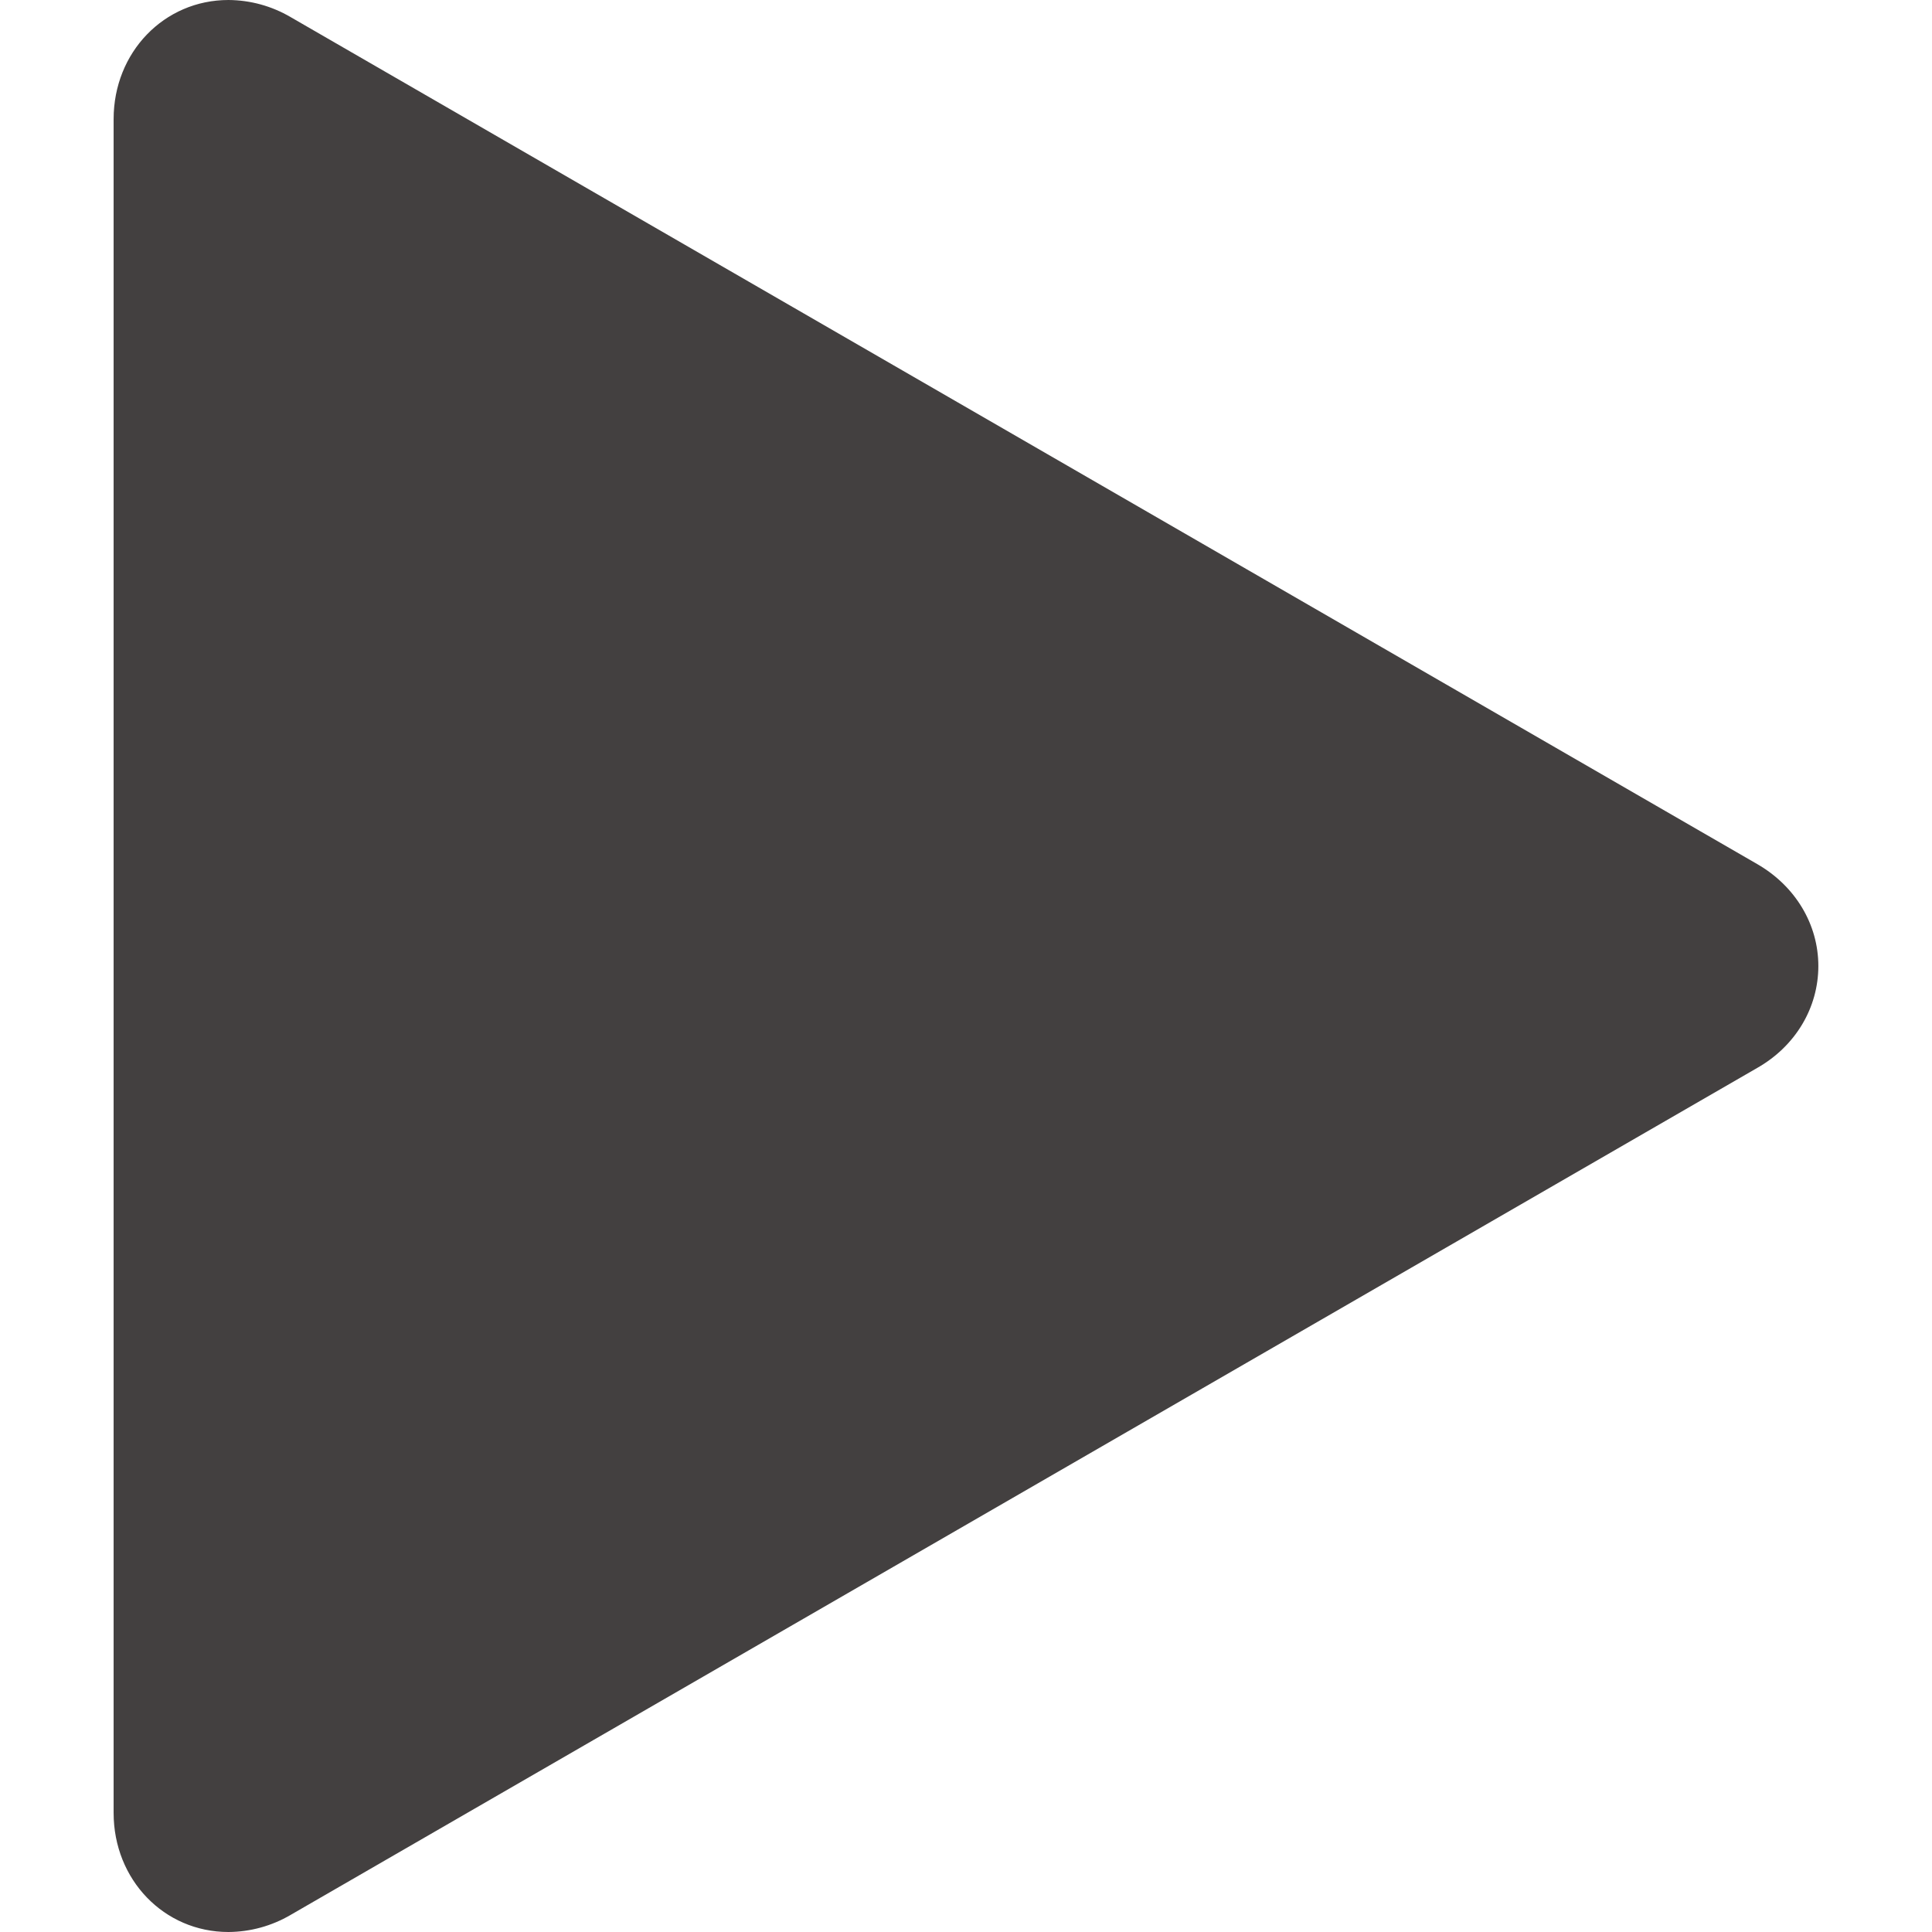
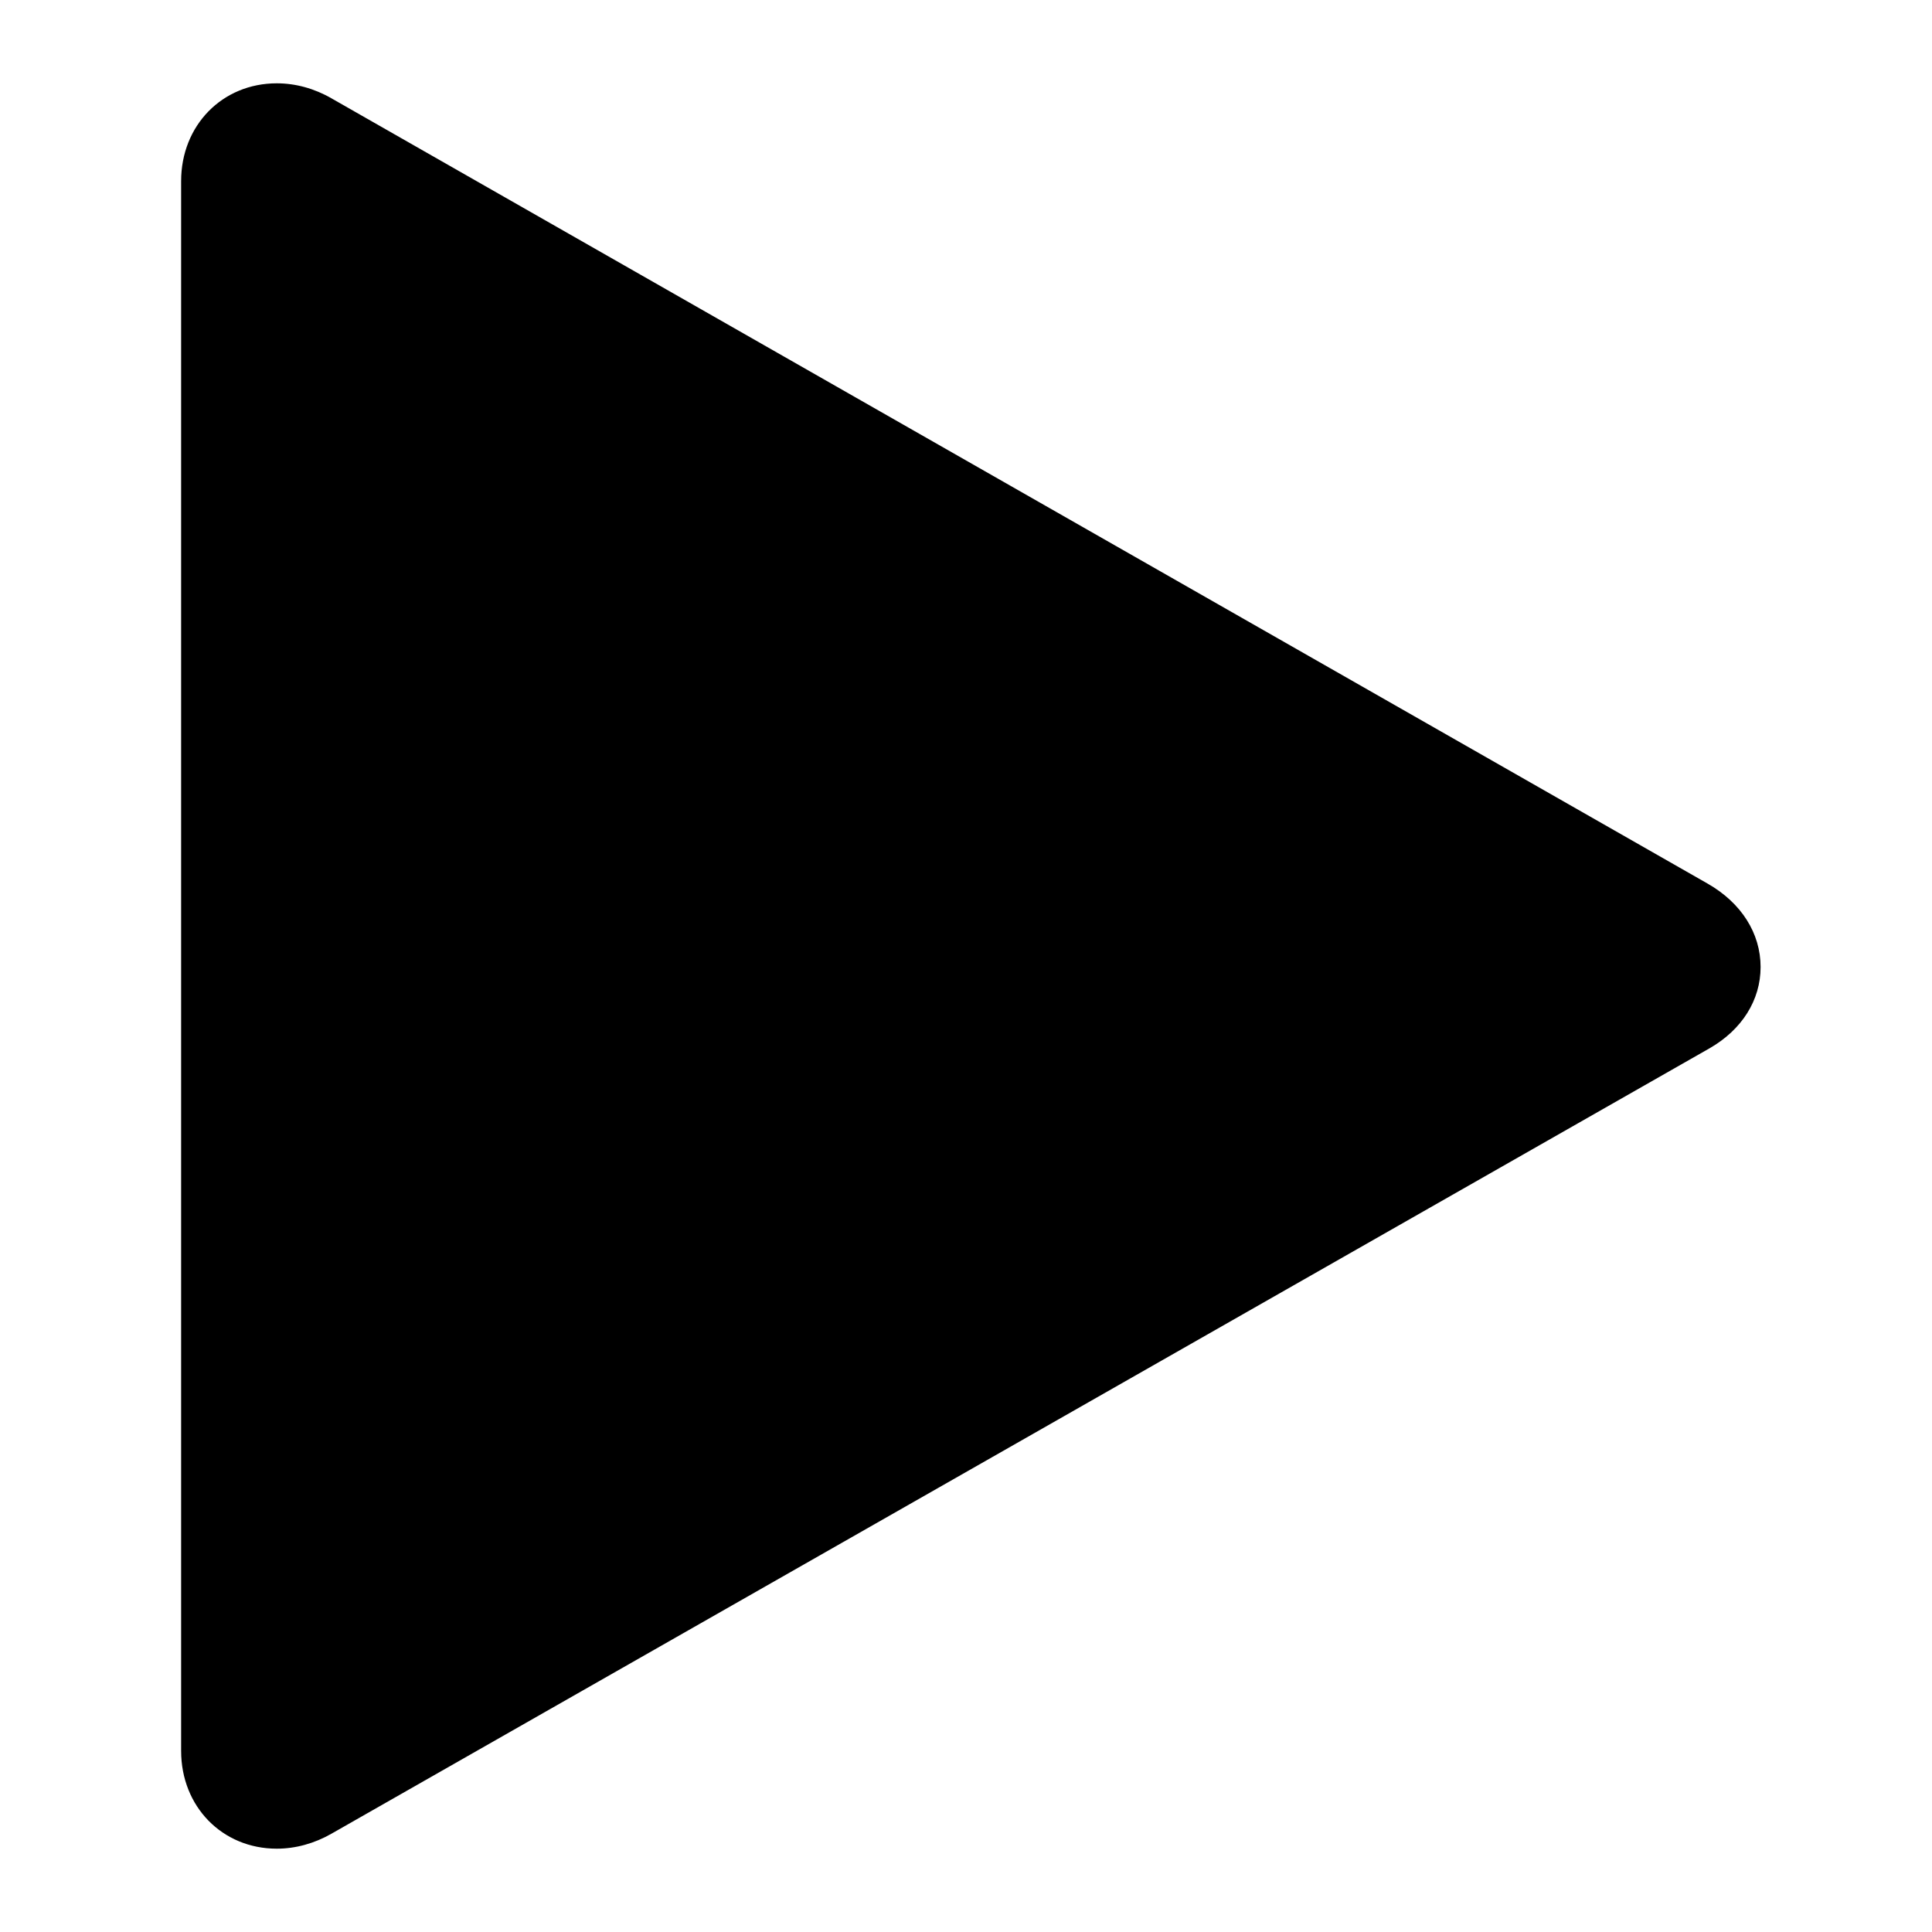
- <svg xmlns="http://www.w3.org/2000/svg" id="Layer_1" data-name="Layer 1" viewBox="0 0 512 512">
-   <path d="M60.54,512c-17.06,0-30.43-13.86-30.43-31.56V31.55C30.12,13.86,43.48,0,60.55,0A32.94,32.94,0,0,1,77,4.52L465.7,229c10.13,5.85,16.18,16,16.18,27s-6,21.2-16.18,27L77,507.48A32.92,32.92,0,0,1,60.55,512Z" fill="#434040" />
+ <svg xmlns="http://www.w3.org/2000/svg" fill="#000000" width="128" height="128" viewBox="0 0 32 32" enable-background="new 0 0 32 32" version="1.1" xml:space="preserve">
+   <g id="play">
+     <g>
+       <path d="M4.993,2.496C4.516,2.223,4,2.45,4,3v26c0,0.55,0.516,0.777,0.993,0.504l22.826-13.008    c0.478-0.273,0.446-0.719-0.031-0.992L4.993,2.496z" />
+       <path d="M4.585,30.62L4.585,30.62C3.681,30.62,3,29.923,3,29V3c0-0.923,0.681-1.62,1.585-1.62c0.309,0,0.621,0.085,0.904,0.248    l22.794,13.007c0.559,0.319,0.878,0.823,0.878,1.382c0,0.548-0.309,1.039-0.847,1.347L5.488,30.373    C5.206,30.534,4.894,30.62,4.585,30.62z M5,3.651v24.698l21.655-12.34L5,3.651z" />
+     </g>
+   </g>
+   <g id="stop" />
+   <g id="pause" />
+   <g id="replay" />
+   <g id="next" />
+   <g id="Layer_8" />
+   <g id="search" />
+   <g id="list" />
+   <g id="love" />
+   <g id="menu" />
+   <g id="add" />
+   <g id="headset" />
+   <g id="random" />
+   <g id="music" />
+   <g id="setting" />
+   <g id="Layer_17" />
+   <g id="Layer_18" />
+   <g id="Layer_19" />
+   <g id="Layer_20" />
+   <g id="Layer_21" />
+   <g id="Layer_22" />
+   <g id="Layer_23" />
+   <g id="Layer_24" />
+   <g id="Layer_25" />
+   <g id="Layer_26" />
</svg>
